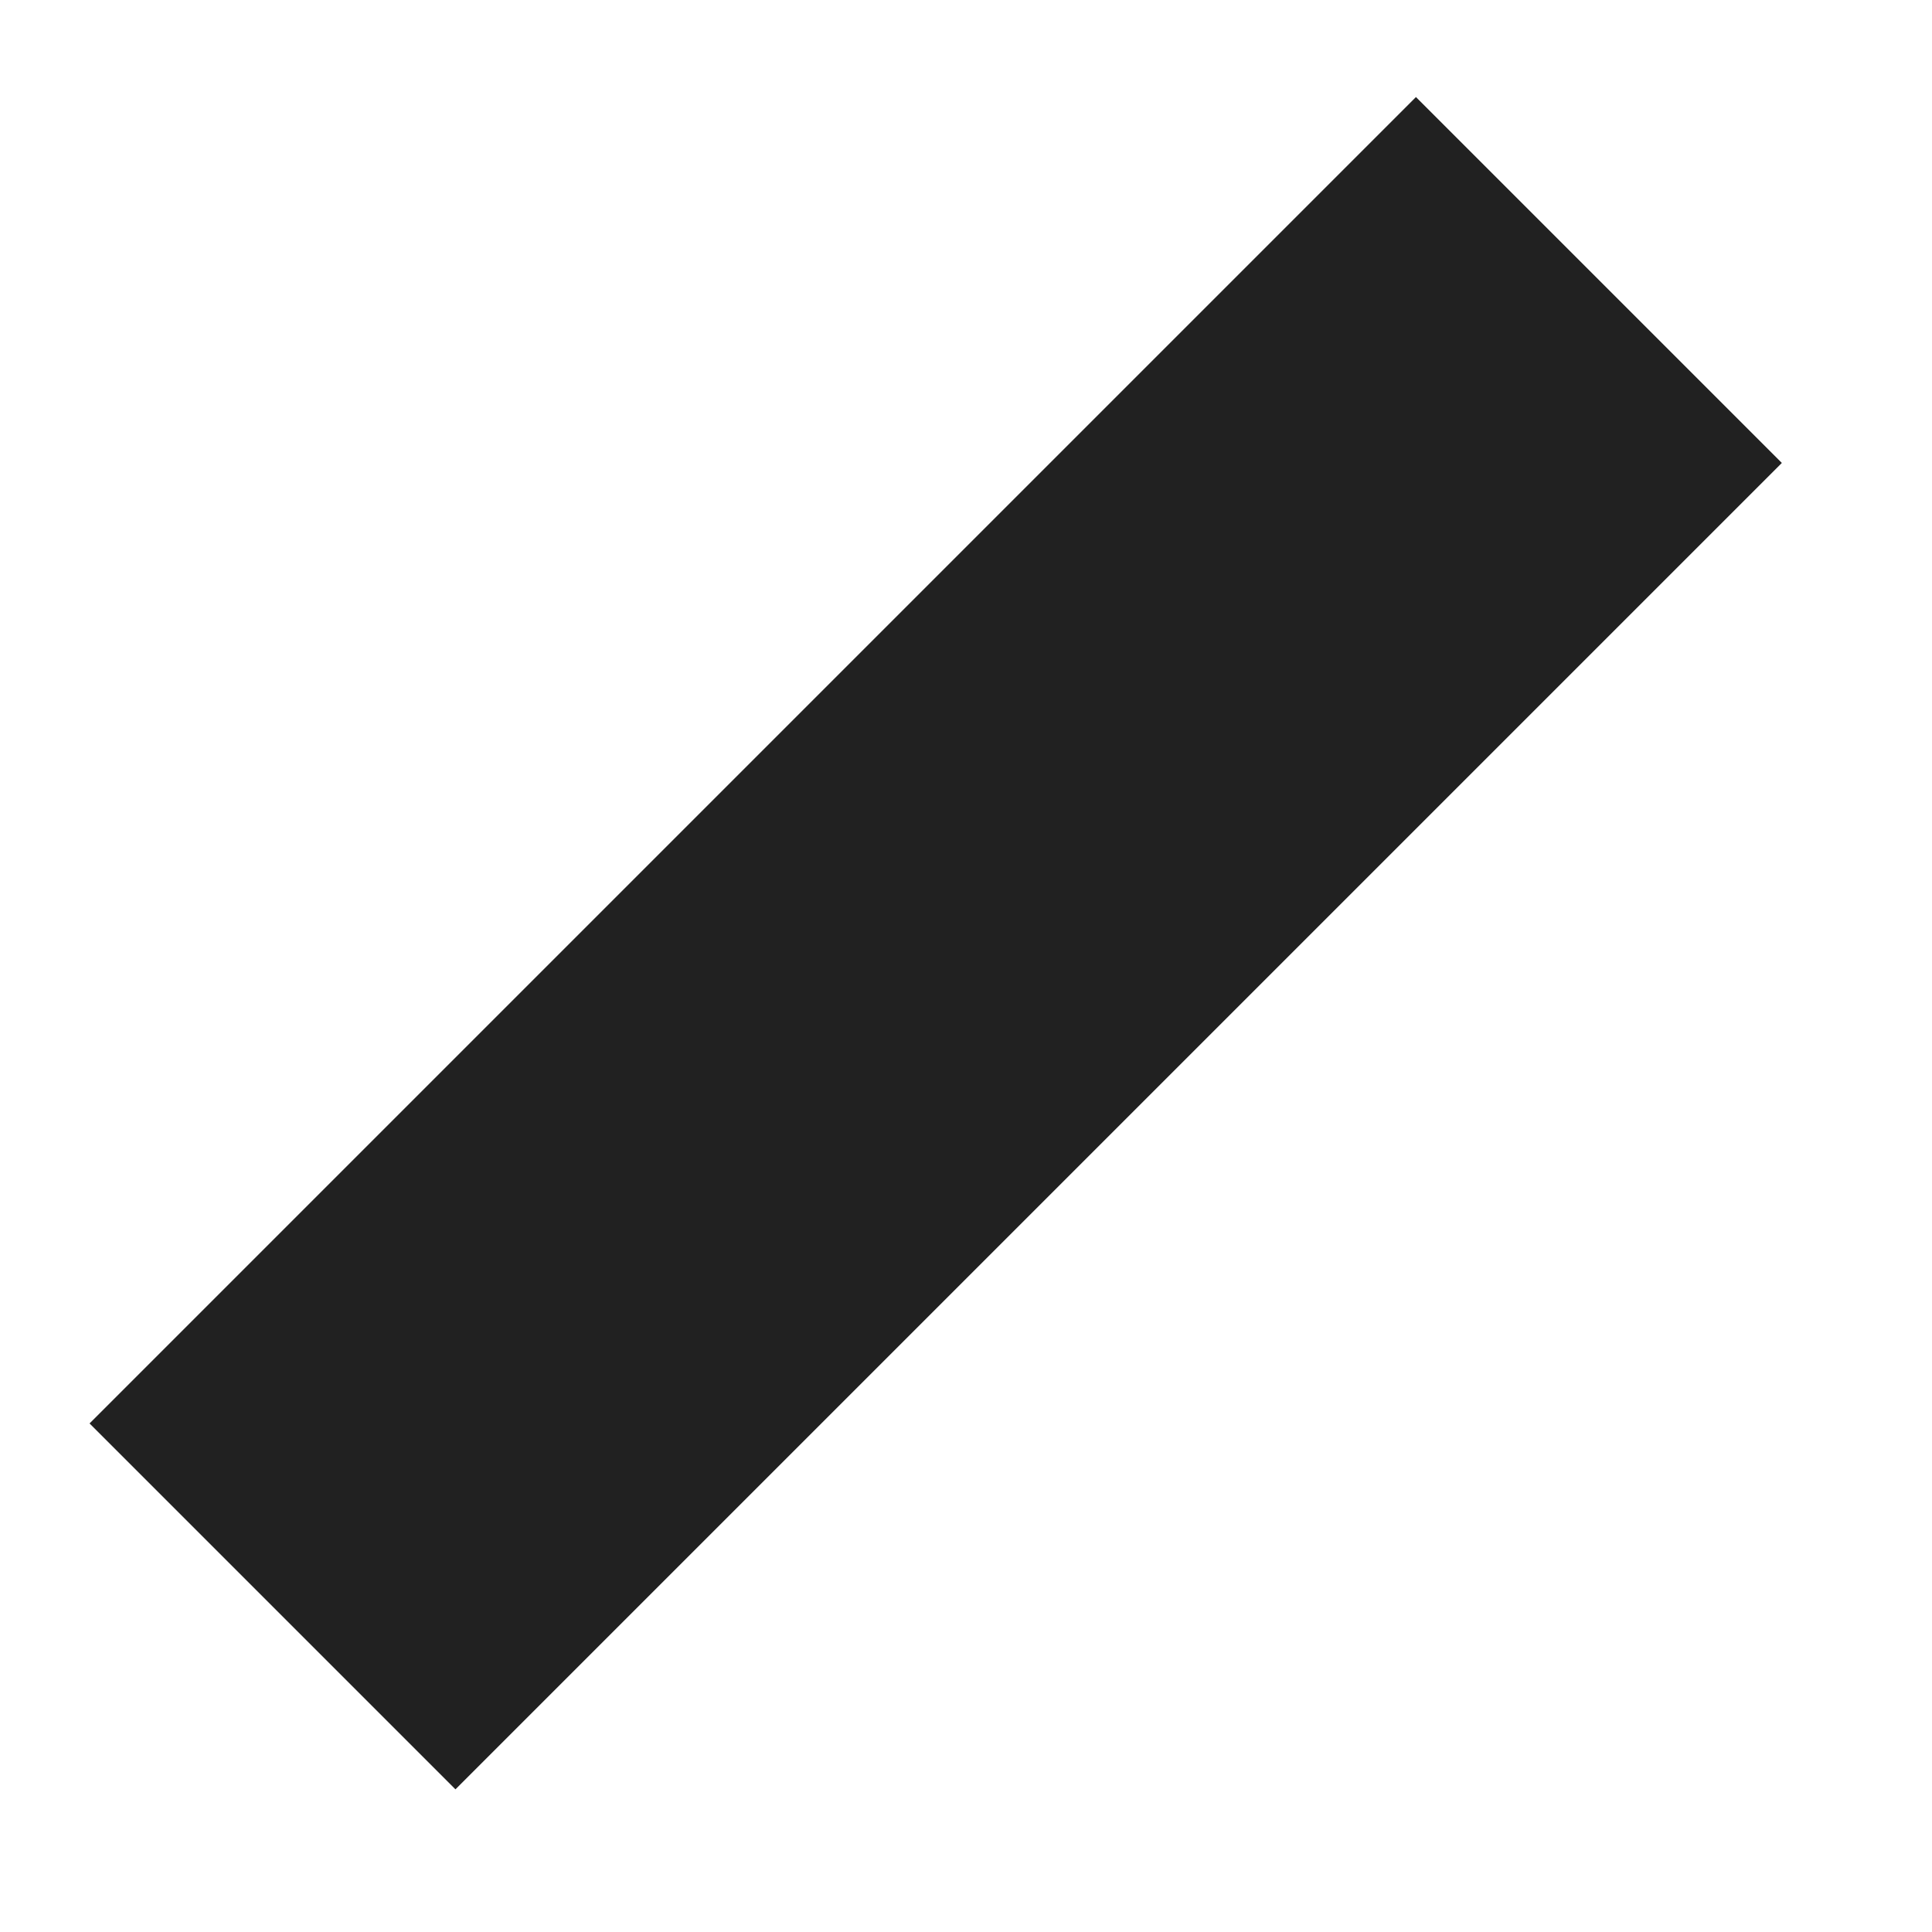
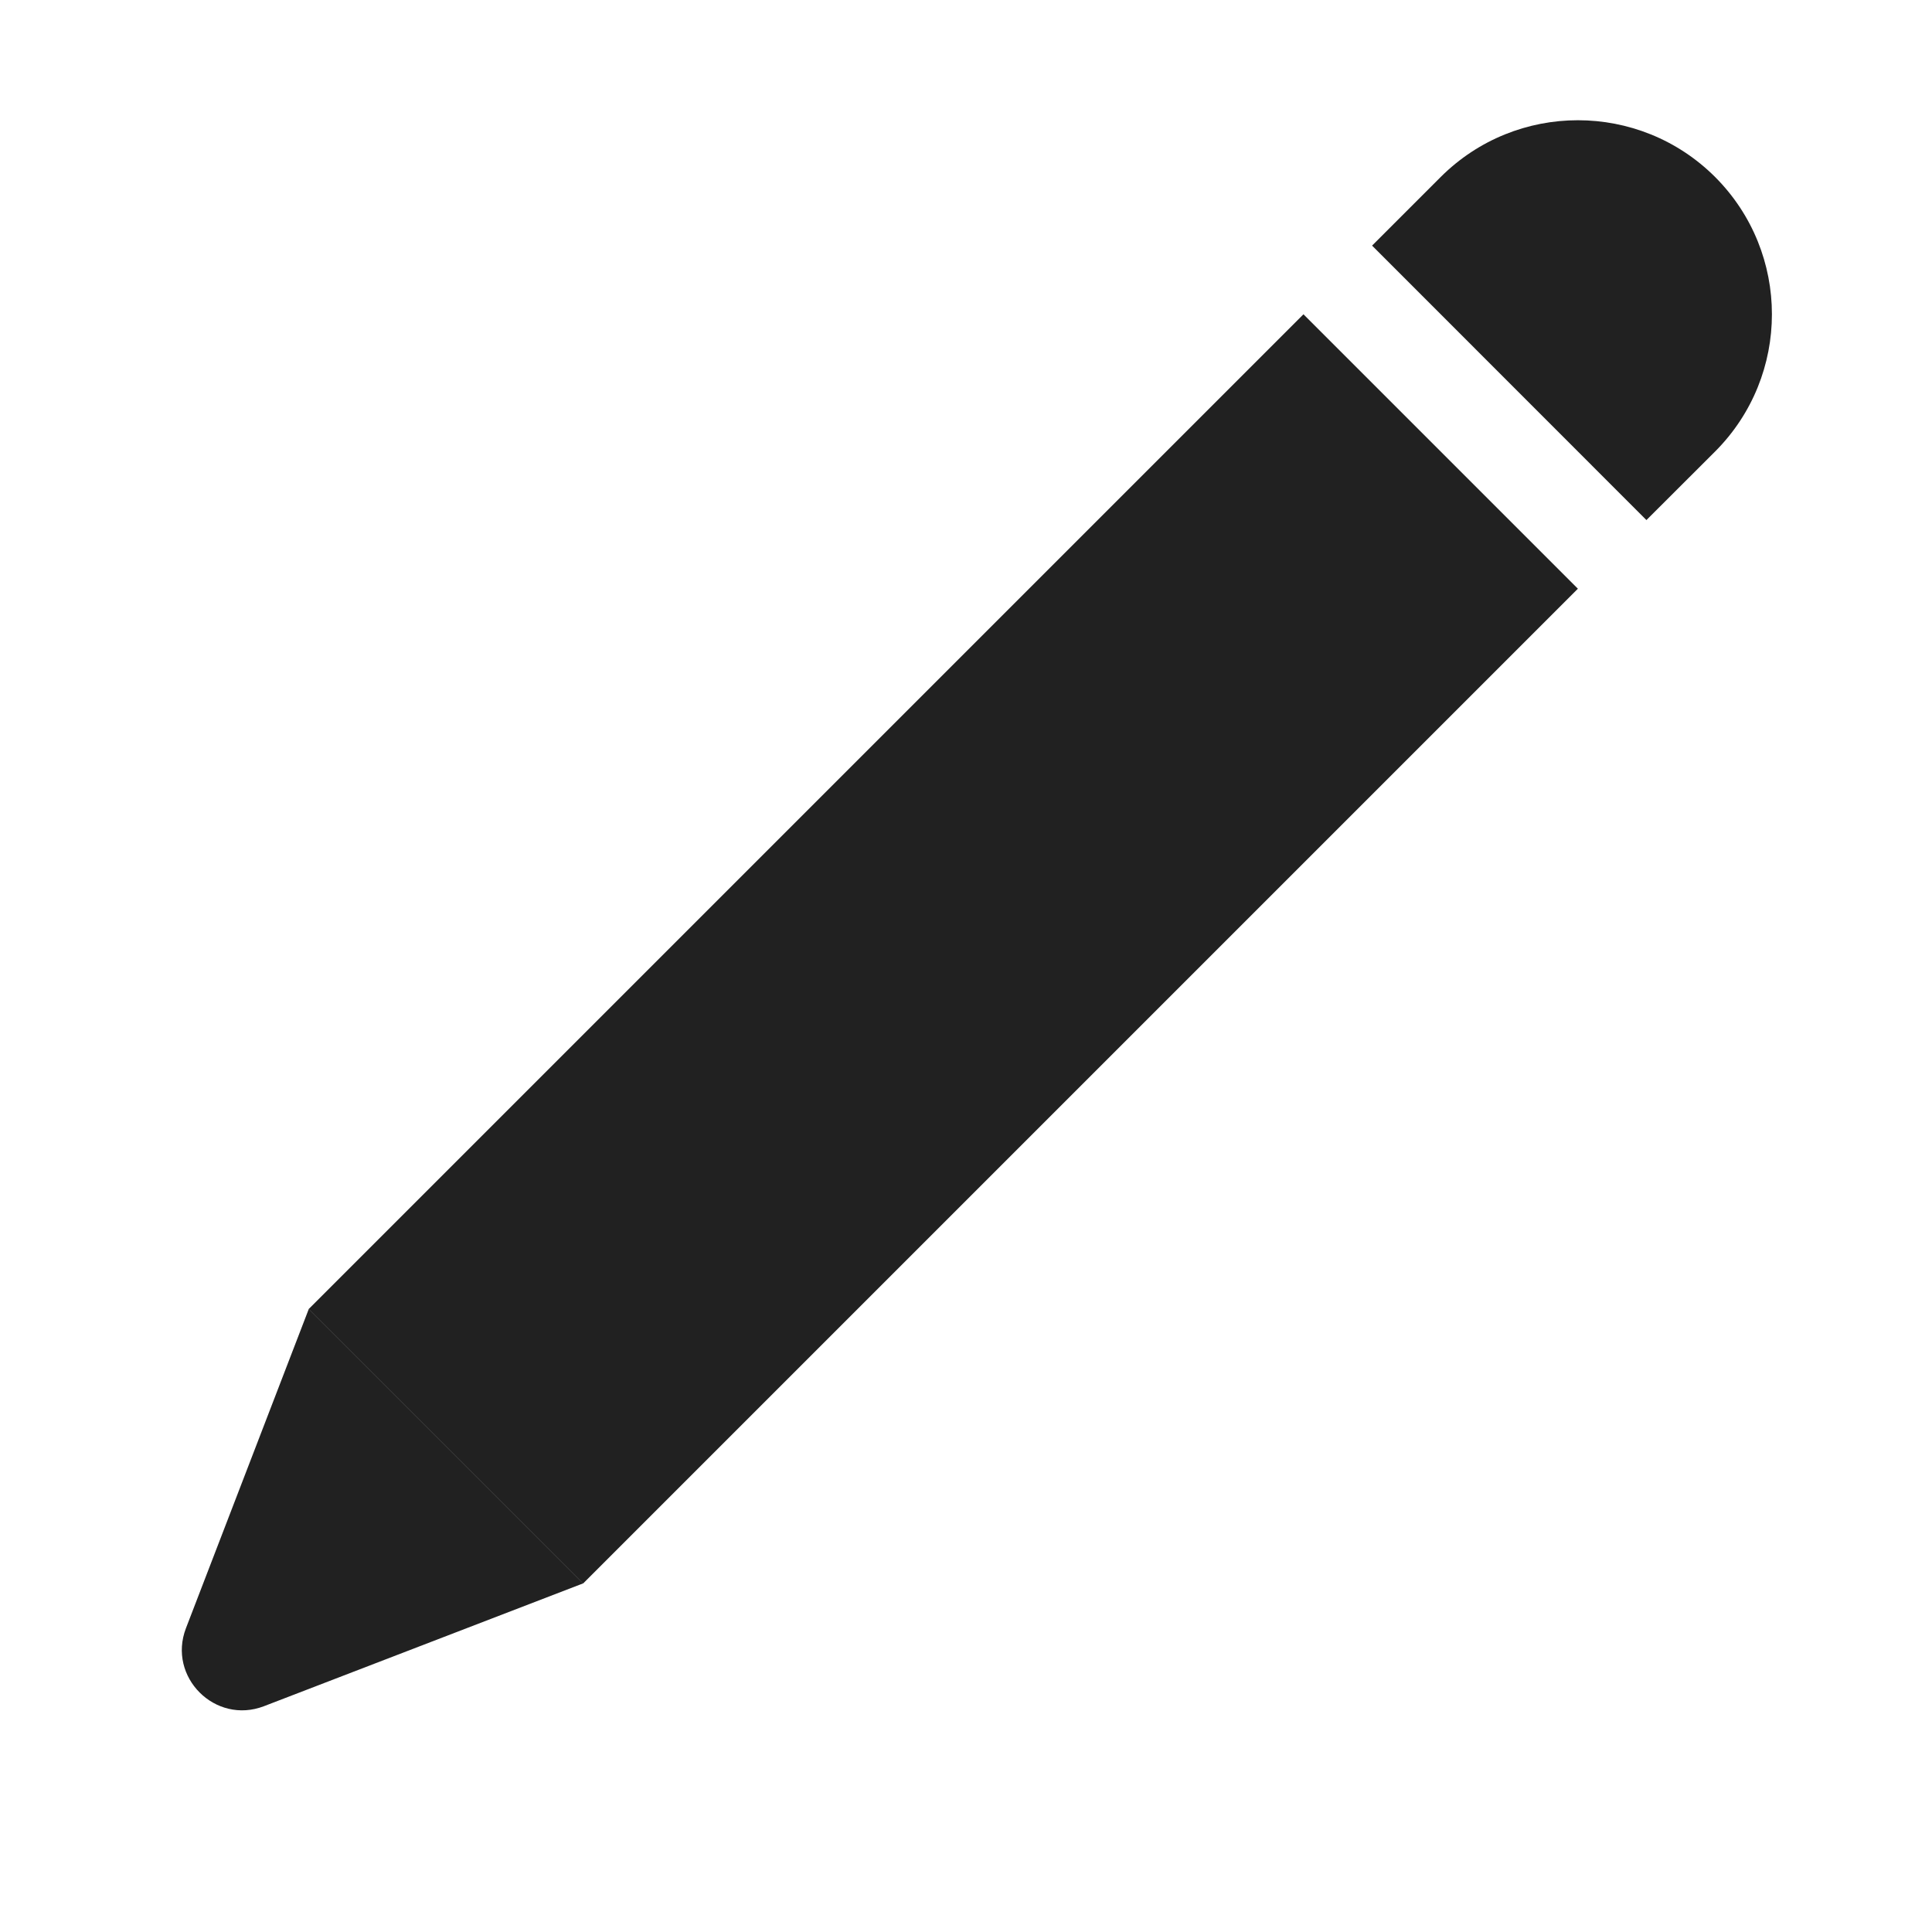
- <svg xmlns="http://www.w3.org/2000/svg" width="12" height="12" viewBox="0 0 12 12" fill="none">
-   <rect x="11.068" y="2.875" width="11.651" height="3.214" transform="rotate(135 11.0676 2.87506)" fill="#212121" />
+ <svg xmlns="http://www.w3.org/2000/svg" width="16" height="16" viewBox="0 0 16 16" fill="none">
+   <rect x="13.068" y="4.875" width="11.651" height="3.214" transform="rotate(135 13.0676 4.87508)" fill="#212121" />
+   <path d="M14.204 1.466C14.831 2.094 14.831 3.111 14.204 3.739L13.635 4.307L11.363 2.034L11.931 1.466C12.559 0.839 13.576 0.839 14.204 1.466Z" fill="#212121" />
+   <path d="M1.54 13.484L2.557 10.841L4.829 13.113L2.186 14.13C1.782 14.285 1.385 13.888 1.54 13.484Z" fill="#212121" />
</svg>
